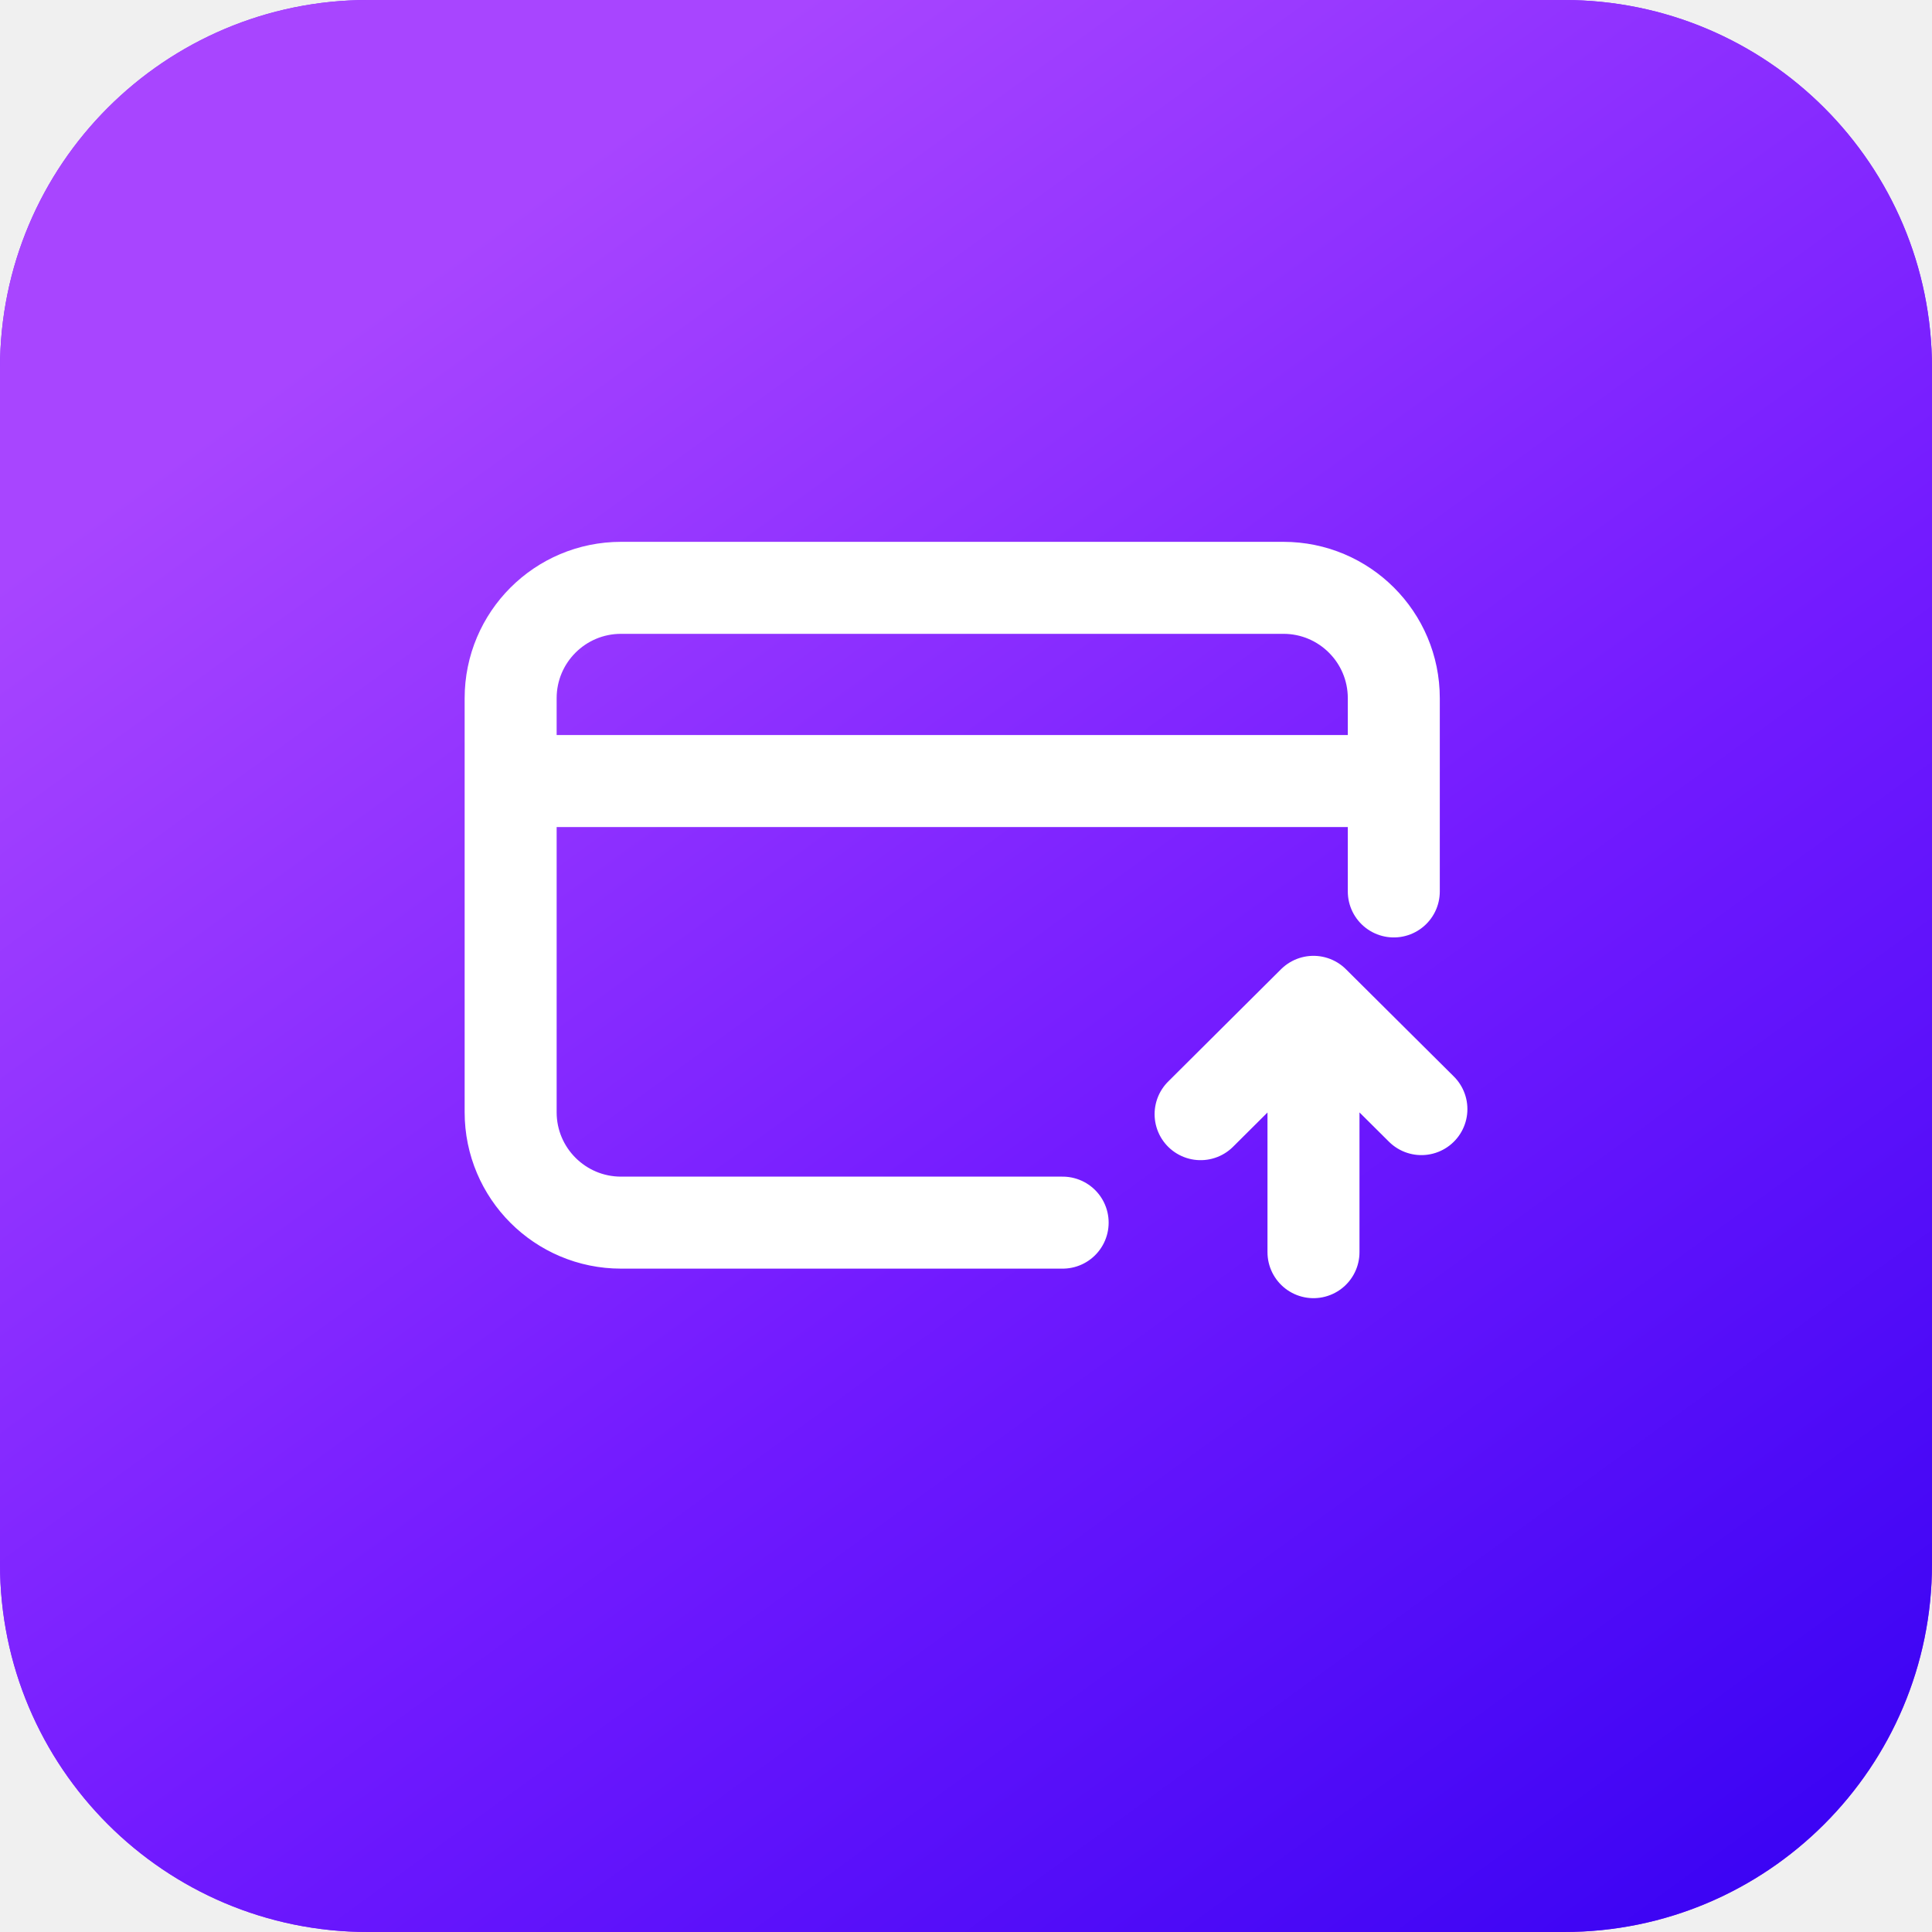
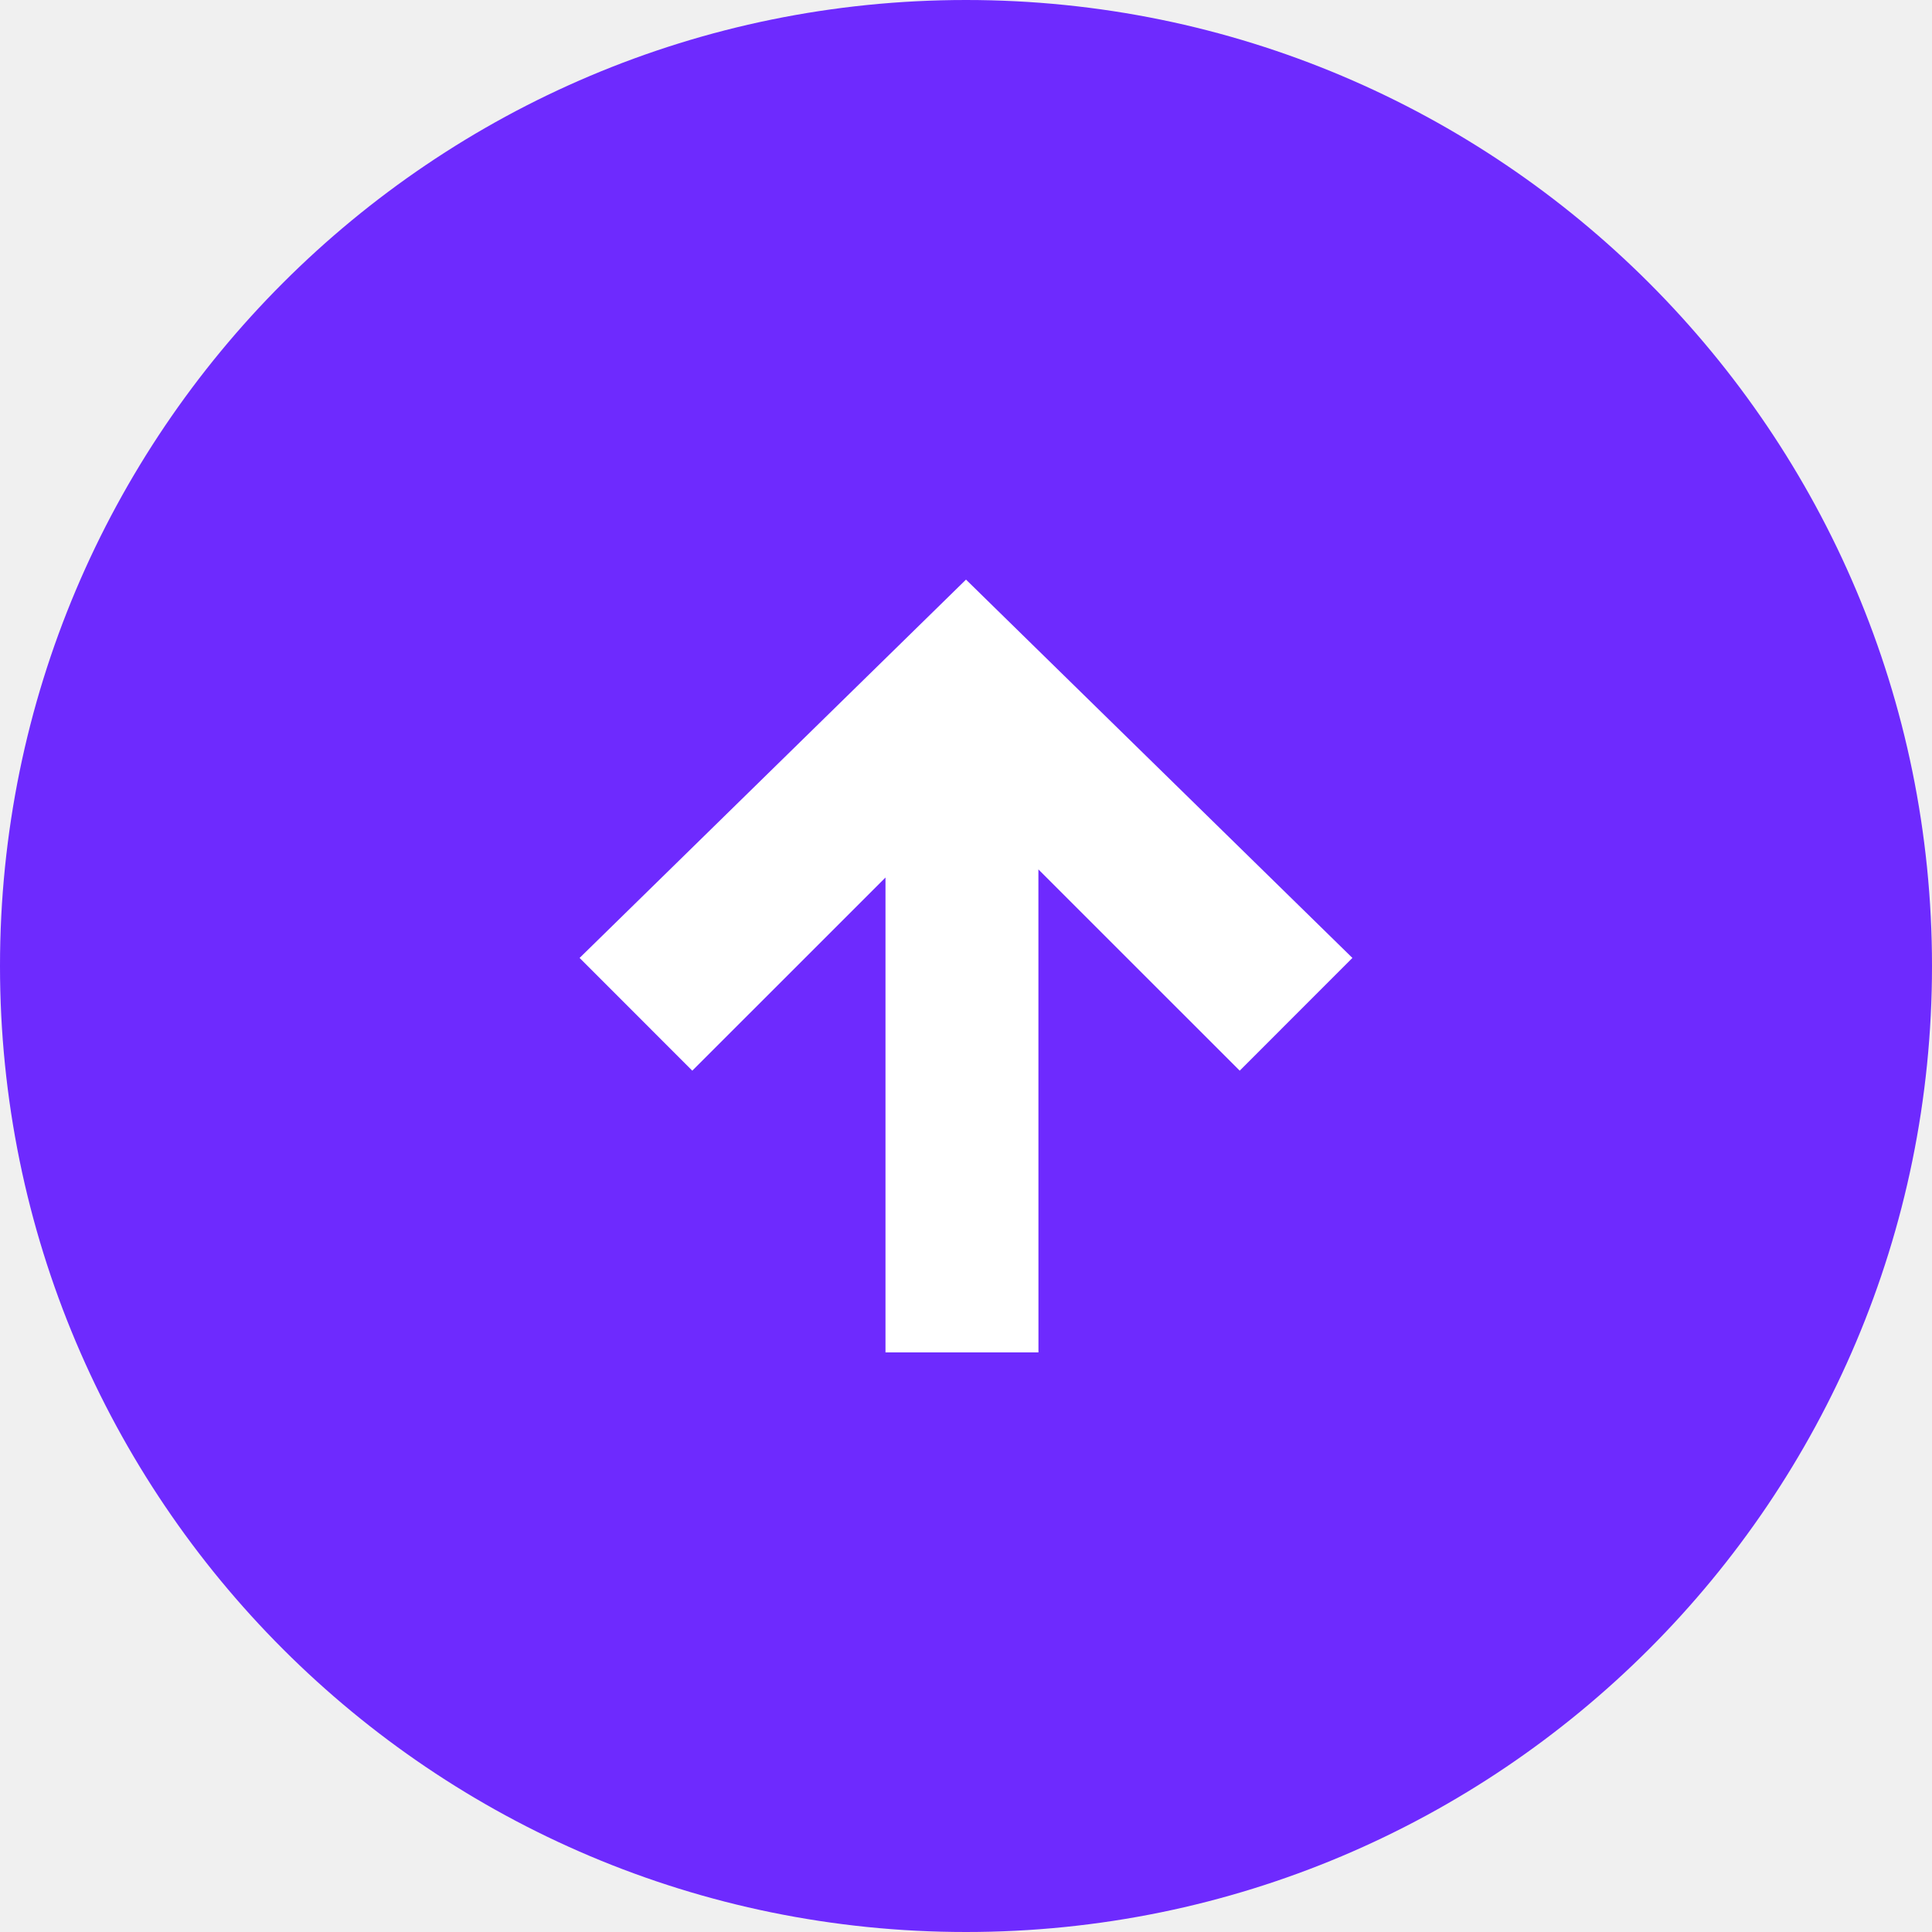
- <svg xmlns="http://www.w3.org/2000/svg" width="42" height="42" viewBox="0 0 42 42" fill="none">
-   <rect width="42" height="42" rx="8" fill="#882AFF" />
-   <rect width="42" height="42" rx="8" fill="url(#paint0_linear_5142_3690)" />
-   <path d="M23.101 26.579H13.501C12.175 26.579 11.101 25.504 11.101 24.179L11.101 15.179C11.101 13.853 12.175 12.779 13.501 12.779H27.9C29.226 12.779 30.3 13.853 30.3 15.178L30.3 19.379M11.7 16.979H29.7M26.1 24.221L28.554 21.779M28.554 21.779L30.9 24.111M28.554 21.779L28.554 27.221" stroke="white" stroke-width="2" stroke-linecap="round" stroke-linejoin="round" />
-   <defs>
-     <linearGradient id="paint0_linear_5142_3690" x1="11.5" y1="-1.58236e-07" x2="42" y2="42" gradientUnits="userSpaceOnUse">
-       <stop offset="0.067" stop-color="#A845FF" />
-       <stop offset="0.524" stop-color="#731BFF" />
-       <stop offset="1" stop-color="#3400F2" />
-     </linearGradient>
-   </defs>
+ <svg xmlns="http://www.w3.org/2000/svg" width="40px" height="40px" viewBox="0 0 40 40" version="1.1">
+   <g id="App" stroke="none" stroke-width="1" fill="none" fill-rule="evenodd">
+     <g id="Assets" transform="translate(-100, -224)">
+       <g id="编组-4" transform="translate(24, 224)">
+         <g id="编组-8备份" transform="translate(70, 0)">
+           <g id="Deposit" transform="translate(6, 0)">
+             <path d="M20,0 C31.046,0 40,8.954 40,20 C40,31.046 31.046,40 20,40 C8.954,40 0,31.046 0,20 C0,8.954 8.954,0 20,0 Z" id="Rectangle-34624293" fill="#6E2AFE" />
+             <path d="M21.5,12 L21.499,22 L25.667,17.833 L28,20.167 L20,28 L12,20.167 L14.333,17.833 L18.333,21.832 L18.333,12 L21.5,12 Z" id="形状结合" fill="#FFFFFF" fill-rule="nonzero" transform="translate(20, 20) scale(1, -1) translate(-20, -20)" />
+           </g>
+         </g>
+       </g>
+     </g>
+   </g>
</svg>
